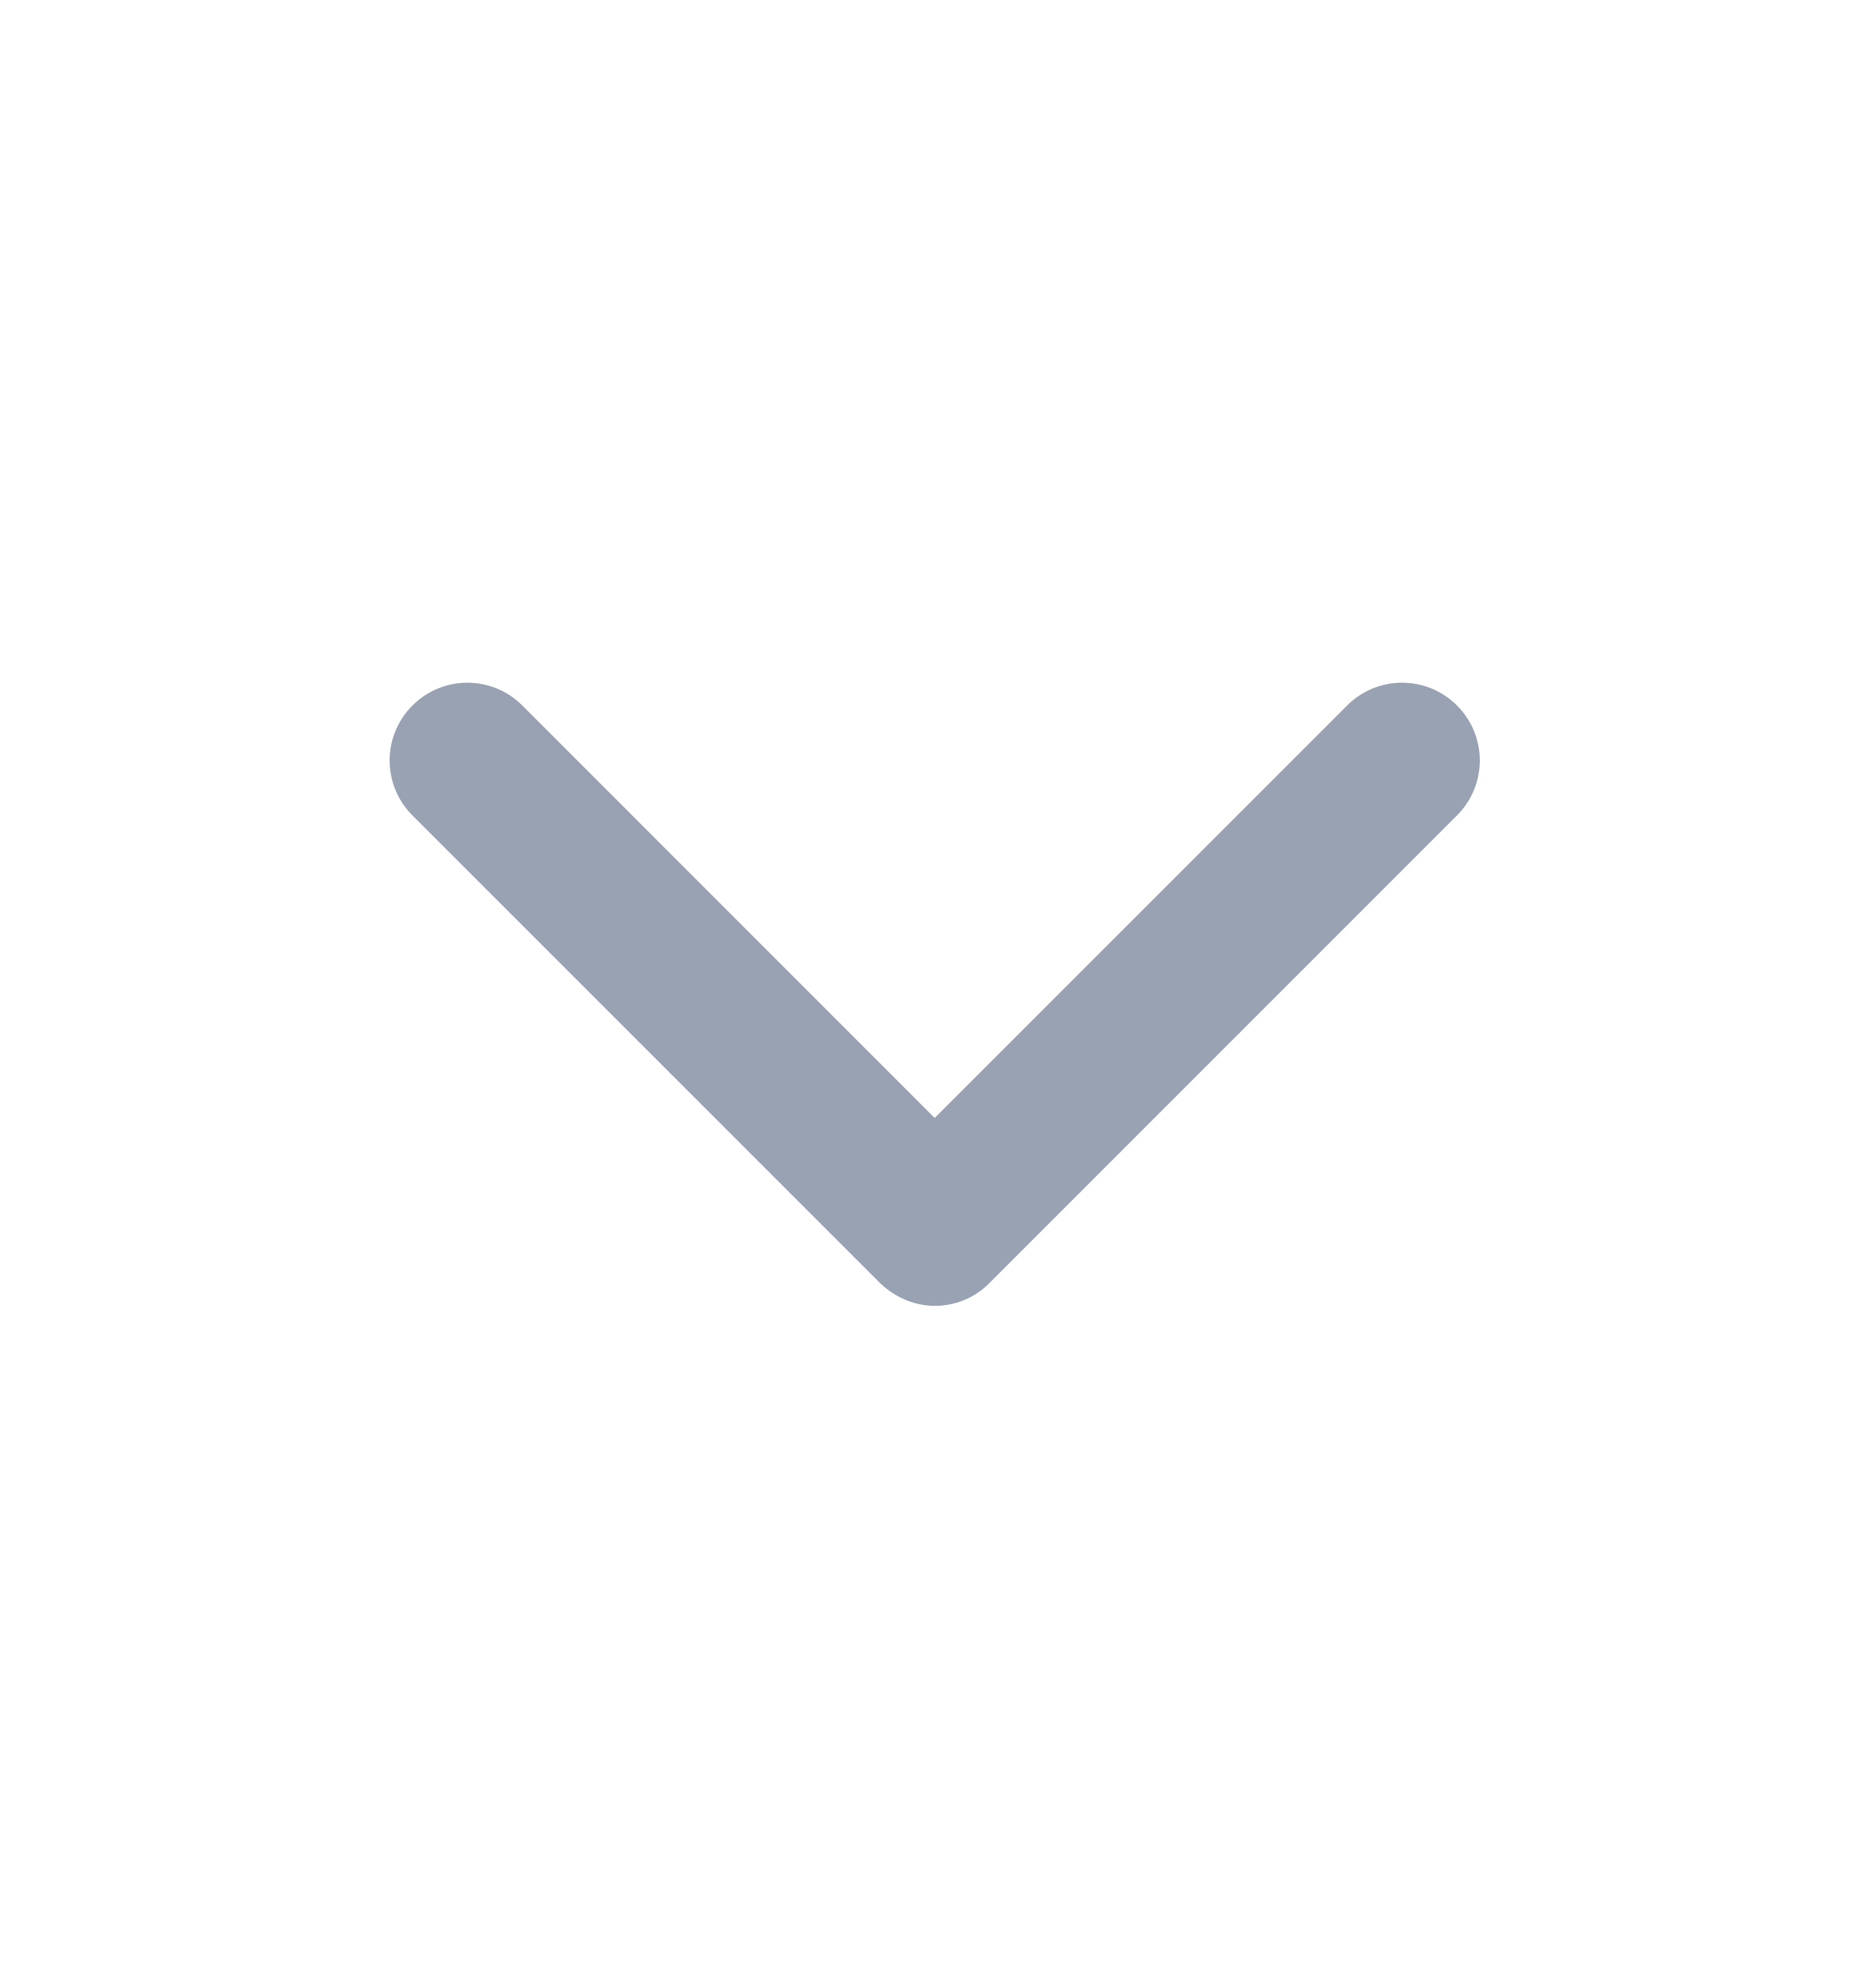
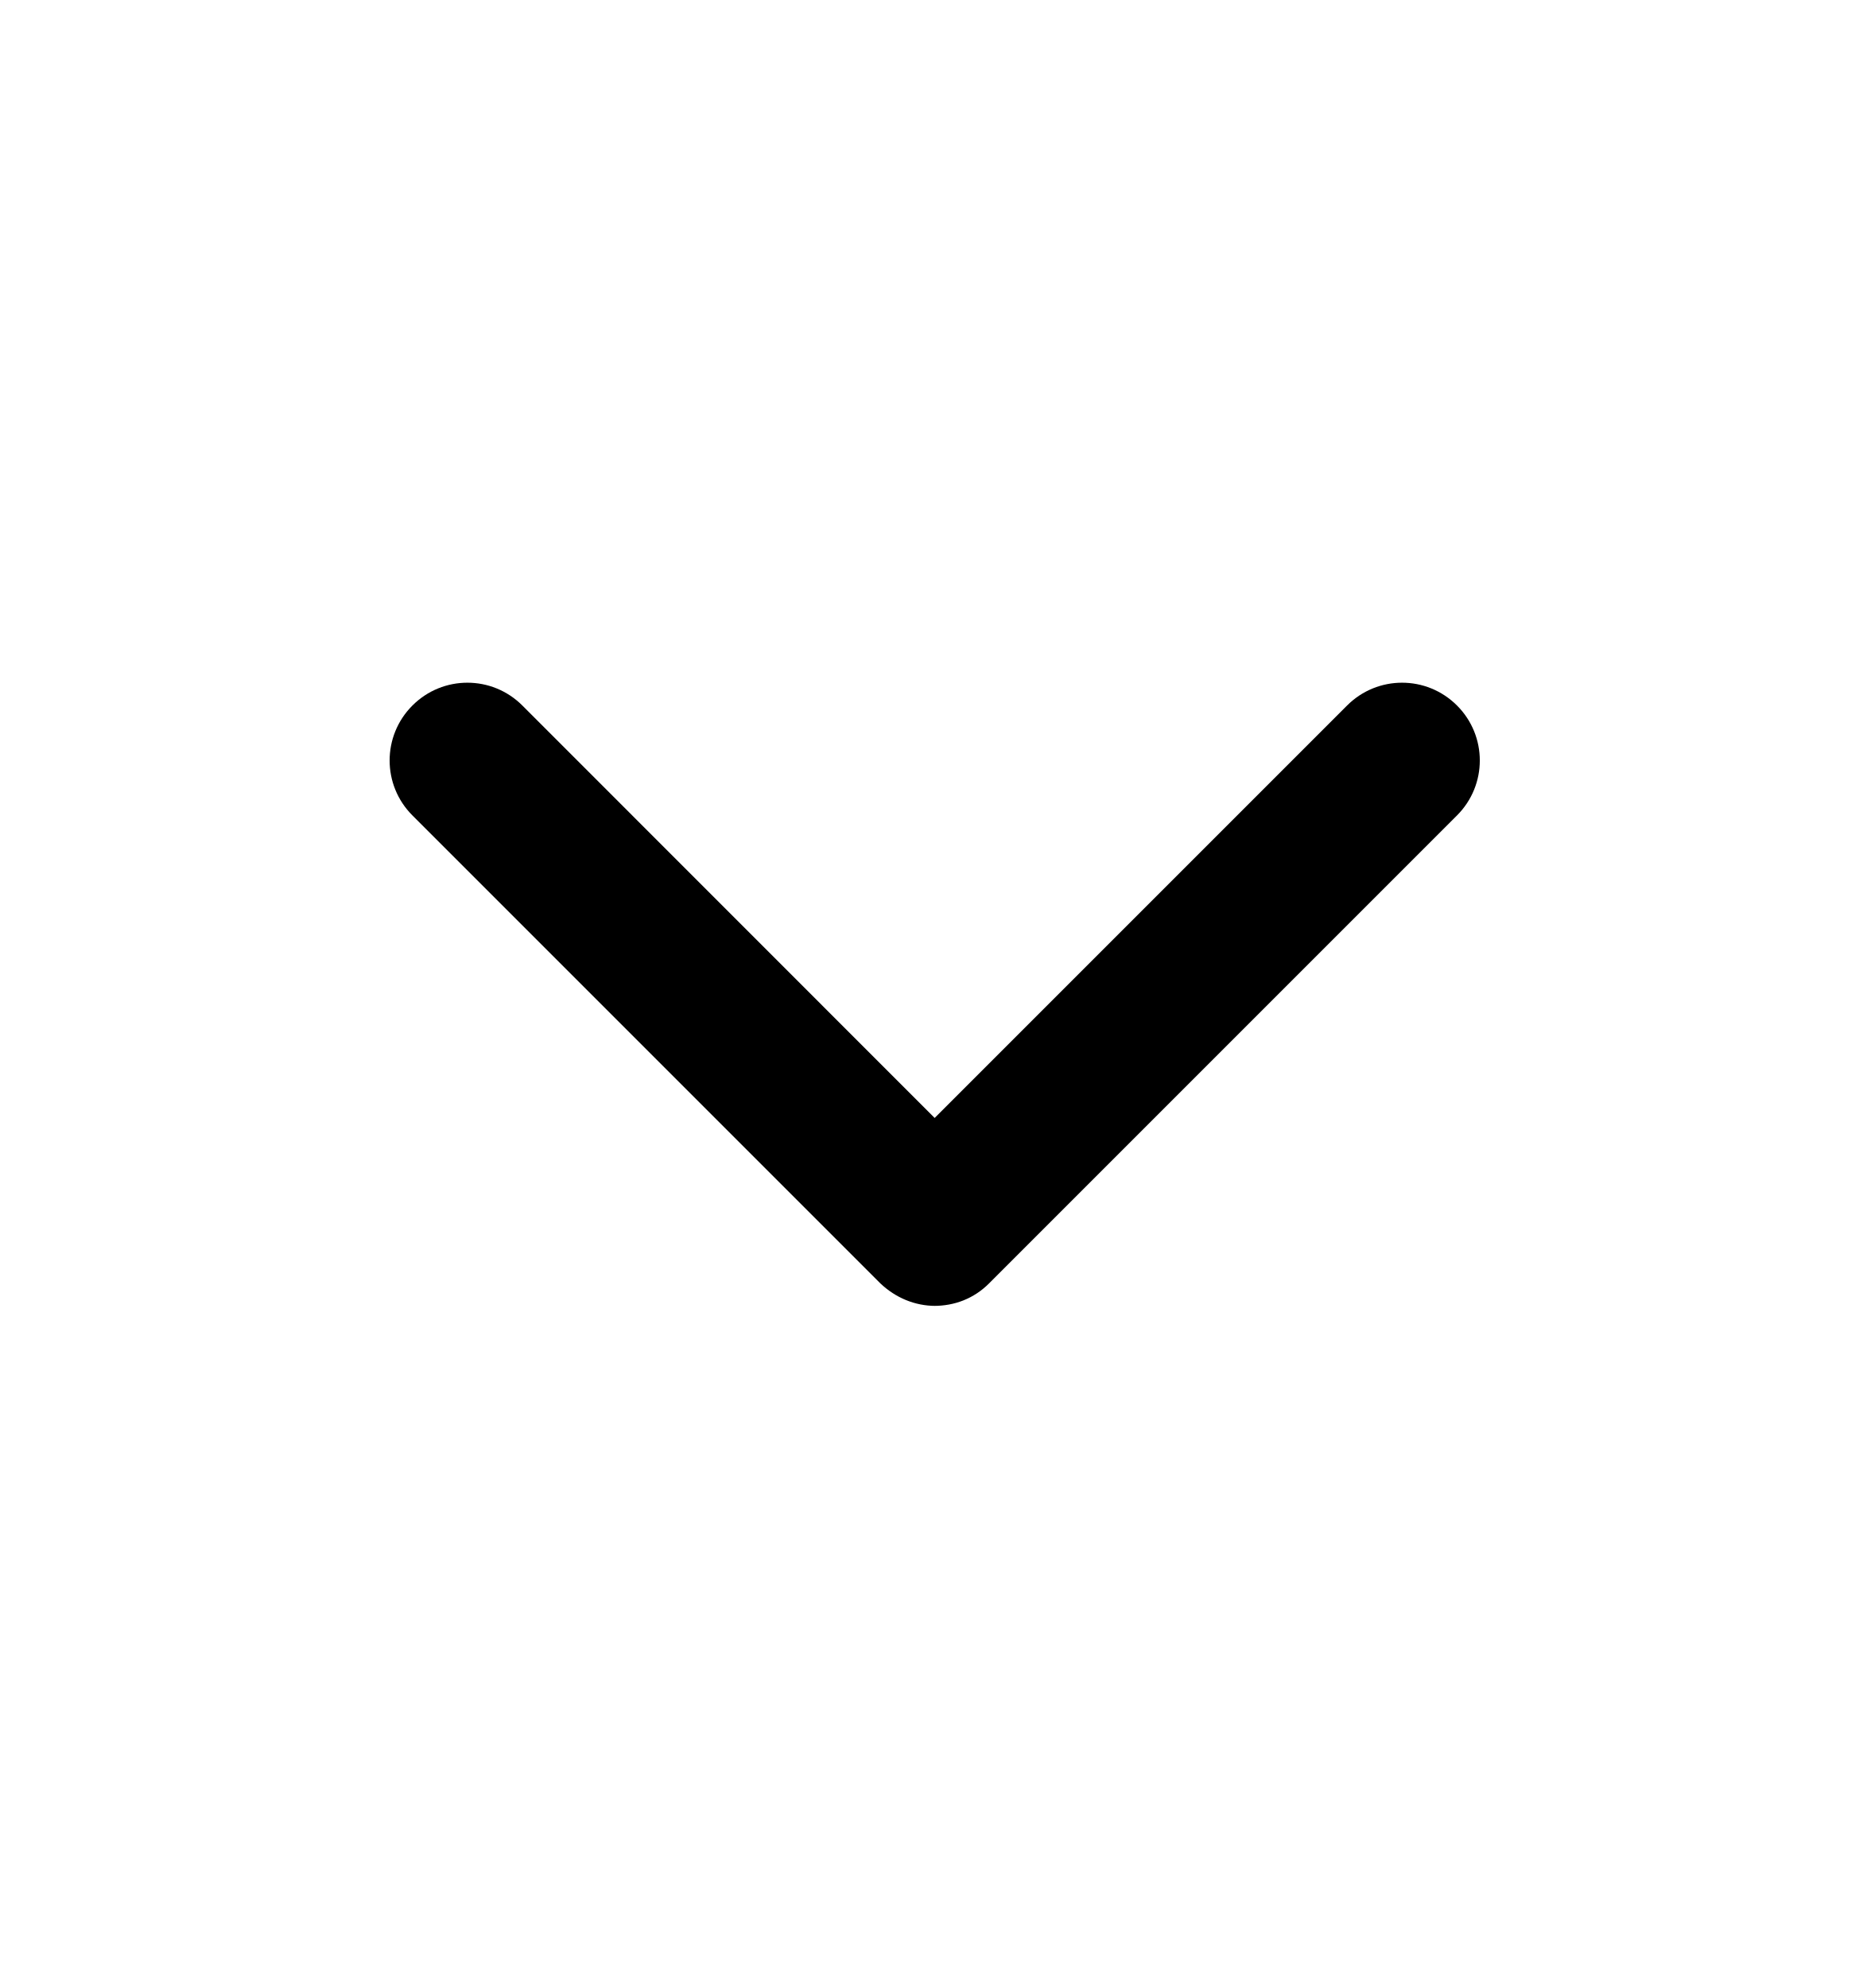
<svg xmlns="http://www.w3.org/2000/svg" width="16" height="17" viewBox="0 0 16 17" fill="none">
-   <path d="M8 11.167C7.827 11.167 7.66 11.1 7.527 10.973L3.527 6.973C3.267 6.713 3.267 6.293 3.527 6.033C3.787 5.773 4.207 5.773 4.467 6.033L7.993 9.56L11.52 6.033C11.78 5.773 12.2 5.773 12.46 6.033C12.72 6.293 12.72 6.713 12.46 6.973L8.46 10.973C8.327 11.107 8.16 11.167 7.987 11.167H8Z" fill="#98A2B3" />
+   <path d="M8 11.167C7.827 11.167 7.66 11.1 7.527 10.973L3.527 6.973C3.267 6.713 3.267 6.293 3.527 6.033C3.787 5.773 4.207 5.773 4.467 6.033L7.993 9.56L11.52 6.033C11.78 5.773 12.2 5.773 12.46 6.033C12.72 6.293 12.72 6.713 12.46 6.973L8.46 10.973C8.327 11.107 8.16 11.167 7.987 11.167H8Z" fill="black" />
</svg>
